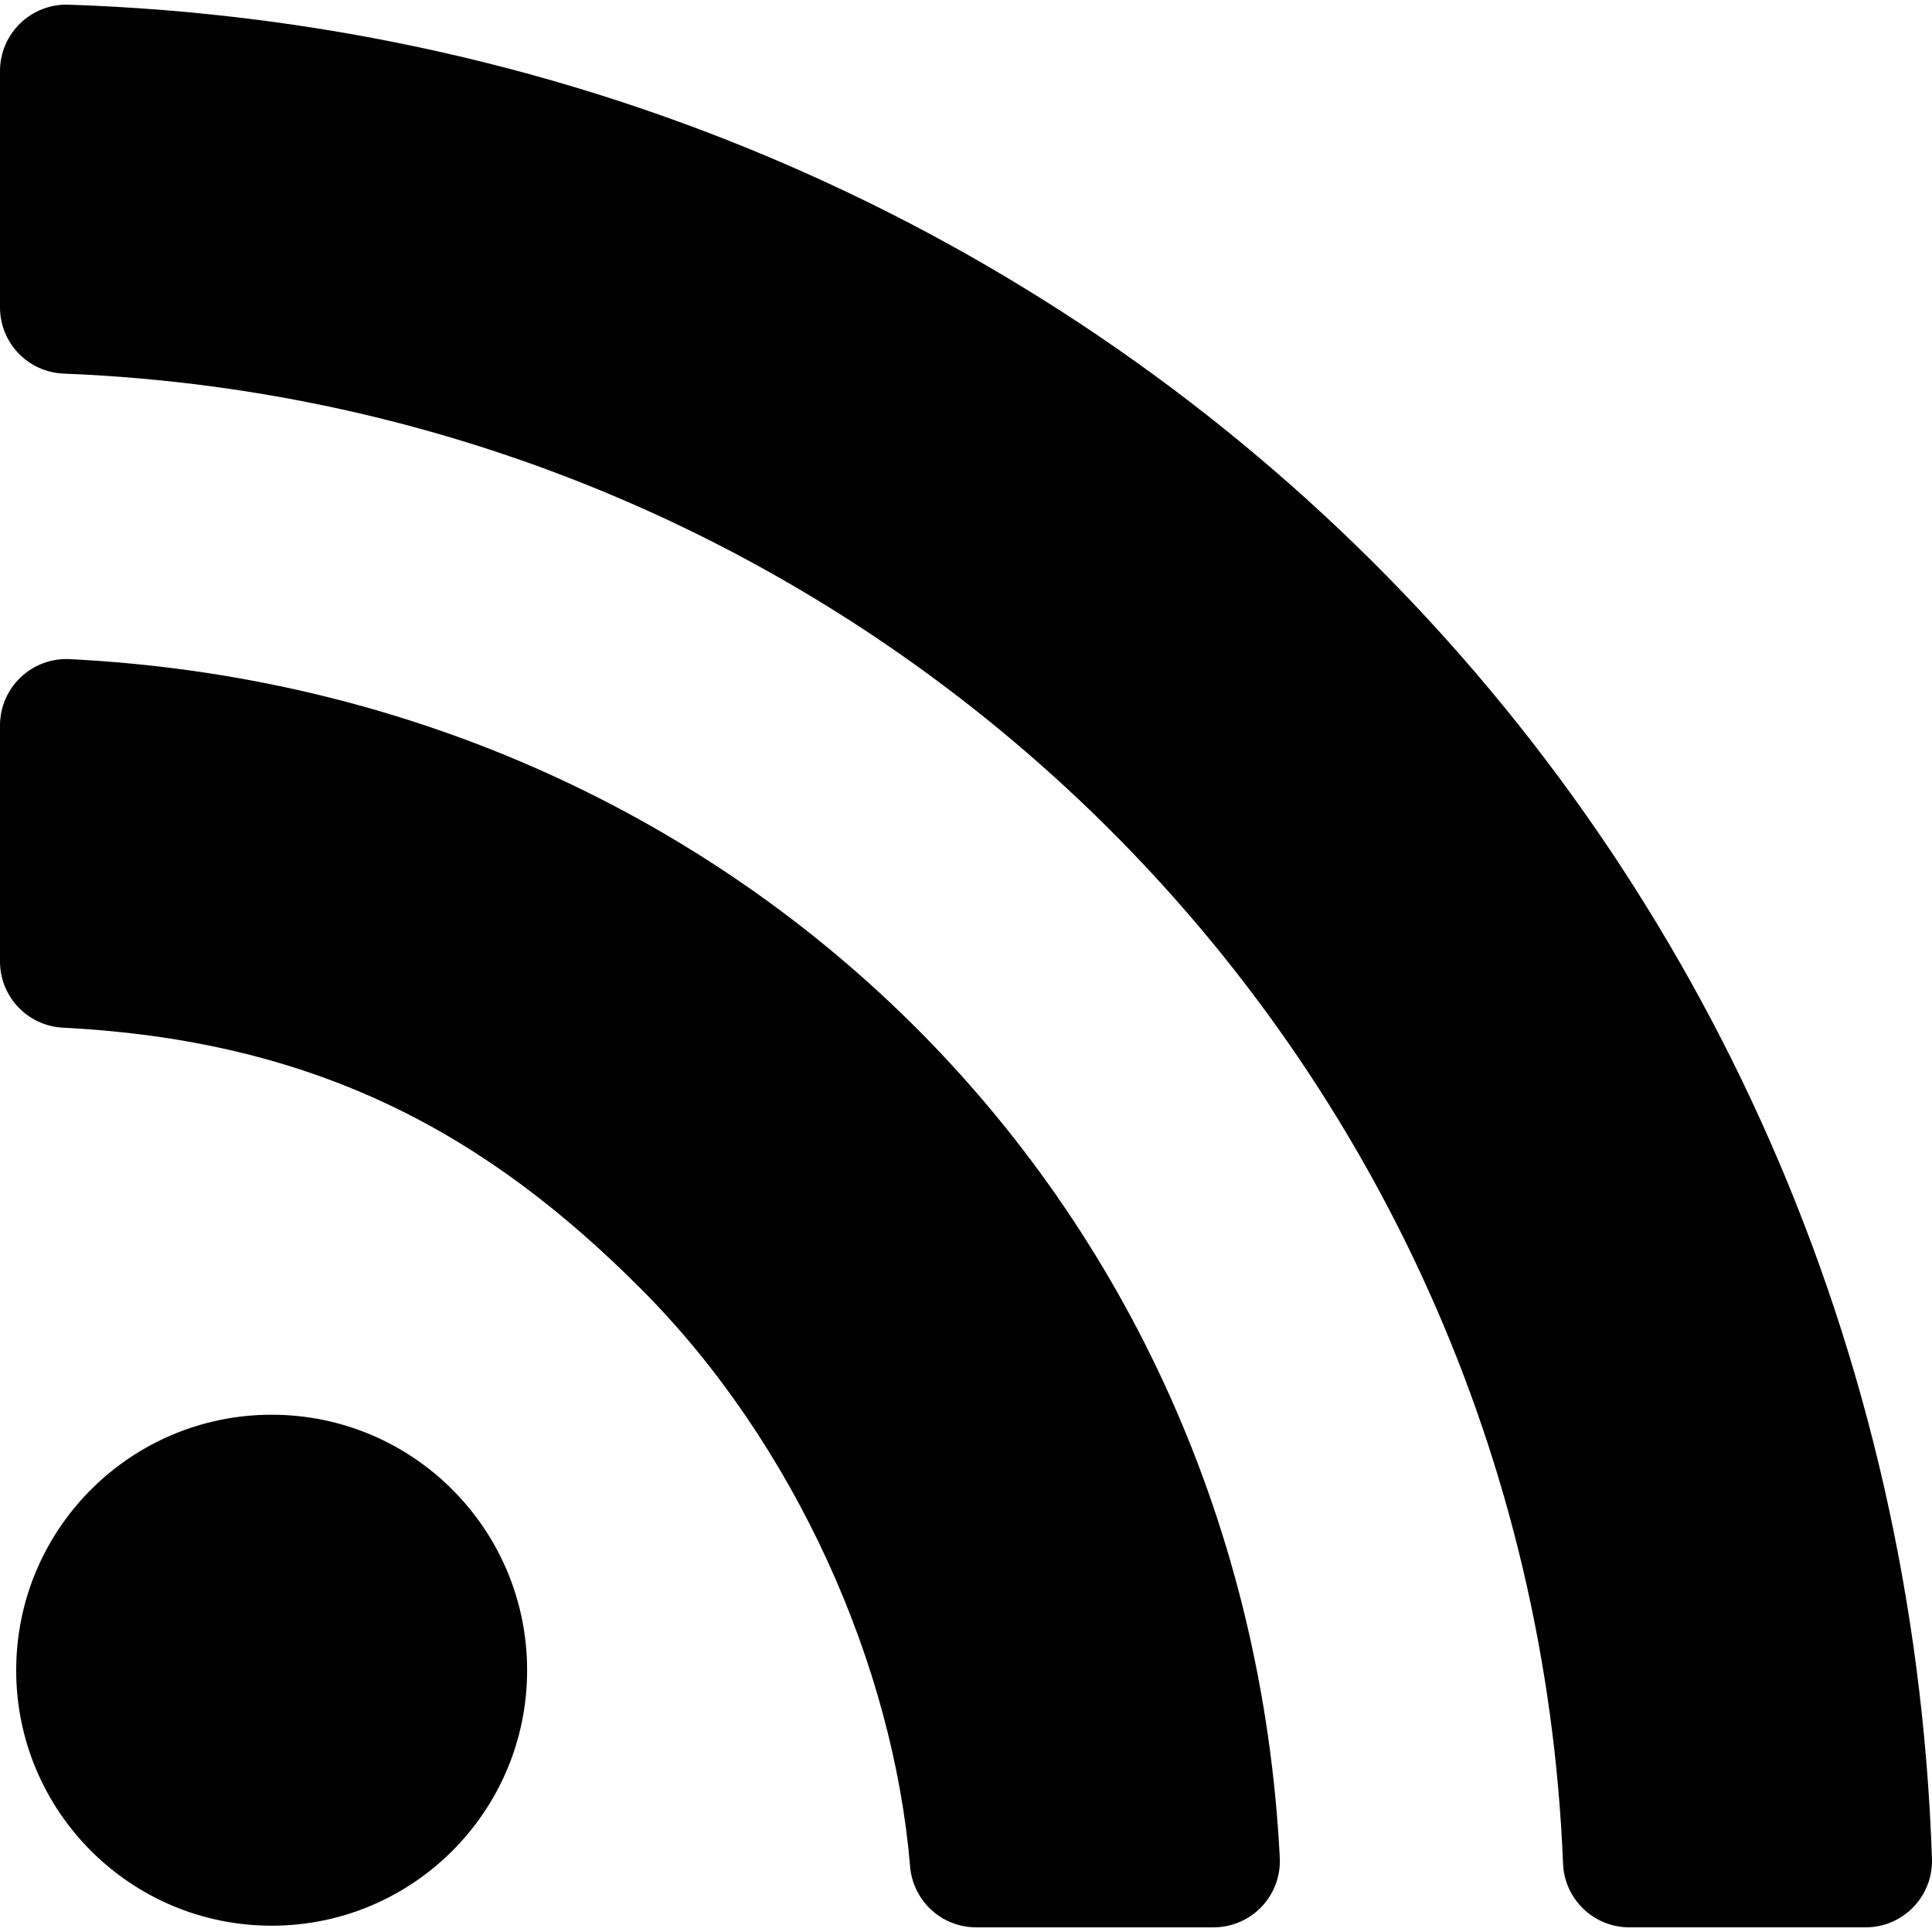
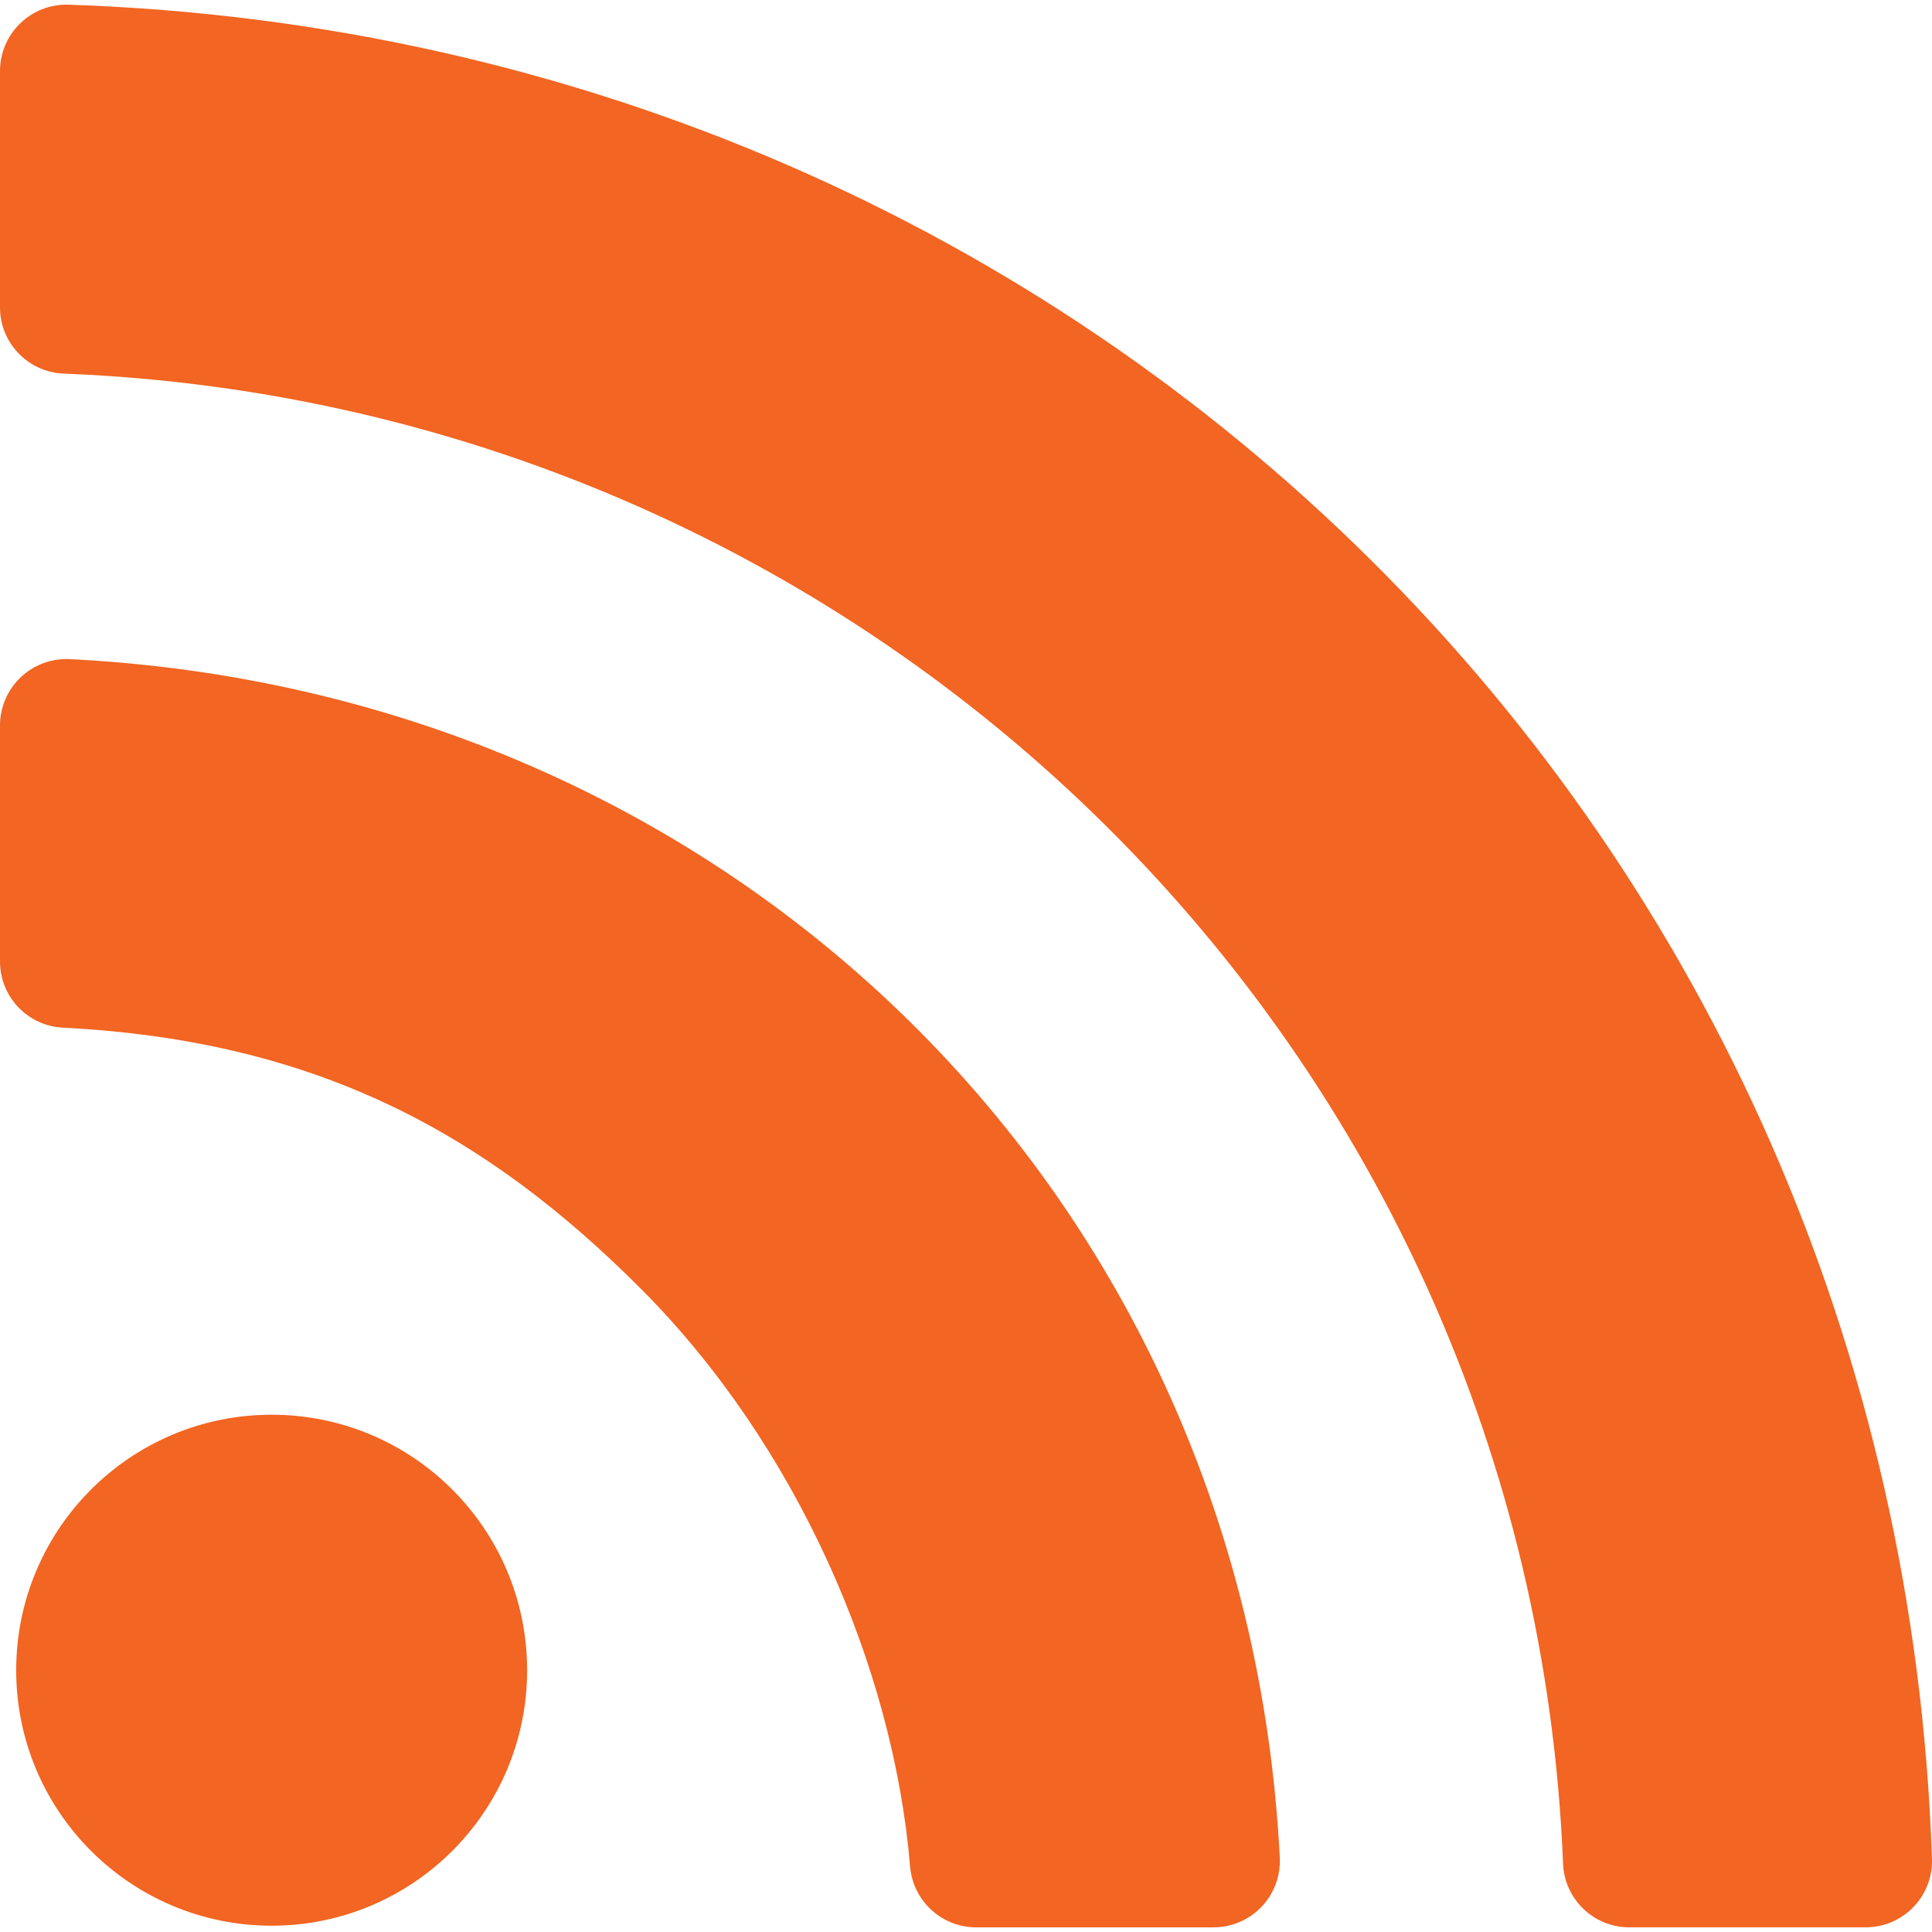
<svg xmlns="http://www.w3.org/2000/svg" version="1.1" id="Capa_1" x="0px" y="0px" viewBox="0 0 461.432 461.432" style="enable-background:new 0 0 461.432 461.432;" xml:space="preserve">
  <g id="lines__x003C_Group_x003E_">
    <g id="circle">
-       <path d="M125.896,398.928c0,33.683-27.308,60.999-61.022,60.999c-33.684,0-61.006-27.316-61.006-60.999    c0-33.729,27.322-61.038,61.006-61.038C98.588,337.89,125.896,365.198,125.896,398.928z" />
+       <path d="M125.896,398.928c0,33.683-27.308,60.999-61.022,60.999c-33.684,0-61.006-27.316-61.006-60.999    c0-33.729,27.322-61.038,61.006-61.038C98.588,337.89,125.896,365.198,125.896,398.928z" fill="#f26522" />
    </g>
    <g>
      <g>
-         <path d="M0,229.636c0,8.441,6.606,15.379,15.036,15.809c60.318,3.076,100.885,25.031,138.248,62.582     c36.716,36.864,60.071,89.759,64.082,137.769c0.686,8.202,7.539,14.524,15.77,14.524h56.701c4.344,0,8.498-1.784,11.488-4.935     c2.992-3.15,4.555-7.391,4.333-11.729c-8.074-158.152-130.669-278.332-289.013-286.23c-4.334-0.217-8.564,1.355-11.709,4.344     C1.792,164.759,0,168.908,0,173.247V229.636z" />
+         <path d="M0,229.636c0,8.441,6.606,15.379,15.036,15.809c60.318,3.076,100.885,25.031,138.248,62.582     c36.716,36.864,60.071,89.759,64.082,137.769c0.686,8.202,7.539,14.524,15.77,14.524h56.701c4.344,0,8.498-1.784,11.488-4.935     c2.992-3.15,4.555-7.391,4.333-11.729c-8.074-158.152-130.669-278.332-289.013-286.23c-4.334-0.217-8.564,1.355-11.709,4.344     C1.792,164.759,0,168.908,0,173.247V229.636z" fill="#f26522" />
      </g>
    </g>
    <g>
      <g>
-         <path d="M0,73.411c0,8.51,6.713,15.482,15.216,15.819c194.21,7.683,350.315,161.798,358.098,355.879     c0.34,8.491,7.32,15.208,15.818,15.208h56.457c4.297,0,8.408-1.744,11.393-4.834c2.985-3.09,4.585-7.258,4.441-11.552     C453.181,199.412,261.024,9.27,16.38,1.121C12.089,0.978,7.925,2.583,4.838,5.568C1.751,8.551,0,12.661,0,16.954V73.411z" />
+         <path d="M0,73.411c0,8.51,6.713,15.482,15.216,15.819c194.21,7.683,350.315,161.798,358.098,355.879     c0.34,8.491,7.32,15.208,15.818,15.208h56.457c4.297,0,8.408-1.744,11.393-4.834c2.985-3.09,4.585-7.258,4.441-11.552     C453.181,199.412,261.024,9.27,16.38,1.121C12.089,0.978,7.925,2.583,4.838,5.568C1.751,8.551,0,12.661,0,16.954V73.411z" fill="#f26522" />
      </g>
    </g>
  </g>
-   <g>
- </g>
-   <g>
- </g>
-   <g>
- </g>
-   <g>
- </g>
-   <g>
- </g>
-   <g>
- </g>
-   <g>
- </g>
-   <g>
- </g>
-   <g>
- </g>
-   <g>
- </g>
-   <g>
- </g>
-   <g>
- </g>
-   <g>
- </g>
-   <g>
- </g>
-   <g>
- </g>
</svg>
